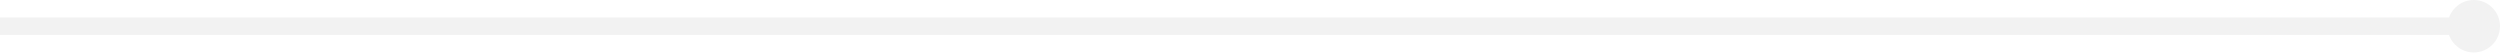
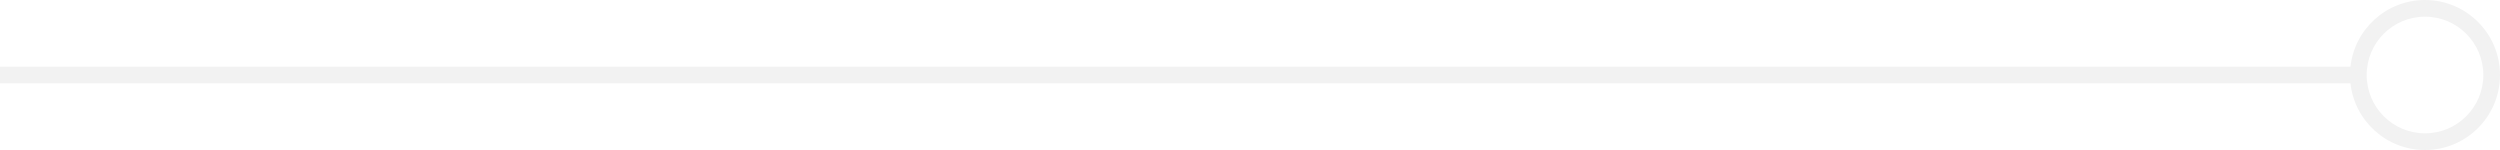
- <svg xmlns="http://www.w3.org/2000/svg" width="143" height="3" viewBox="0 0 143 3" fill="none">
-   <path fill-rule="evenodd" clip-rule="evenodd" d="M140.085 1H0V2H140.085C140.291 2.583 140.847 3 141.5 3C142.328 3 143 2.328 143 1.5C143 0.672 142.328 0 141.5 0C140.847 0 140.291 0.417 140.085 1Z" fill="#F2F2F2" />
+ <svg xmlns="http://www.w3.org/2000/svg" width="150" height="9" viewBox="0 0 150 9" fill="none">
+   <path fill-rule="evenodd" clip-rule="evenodd" d="M142 4.5C142 6.433 143.567 8 145.5 8C147.433 8 149 6.433 149 4.5C149 2.567 147.433 1 145.5 1C143.567 1 142 2.567 142 4.5ZM141.027 5C141.276 7.25 143.184 9 145.5 9C147.985 9 150 6.985 150 4.5C150 2.015 147.985 0 145.5 0C143.184 0 141.276 1.75 141.027 4H0V5H141.027Z" fill="#F2F2F2" />
</svg>
